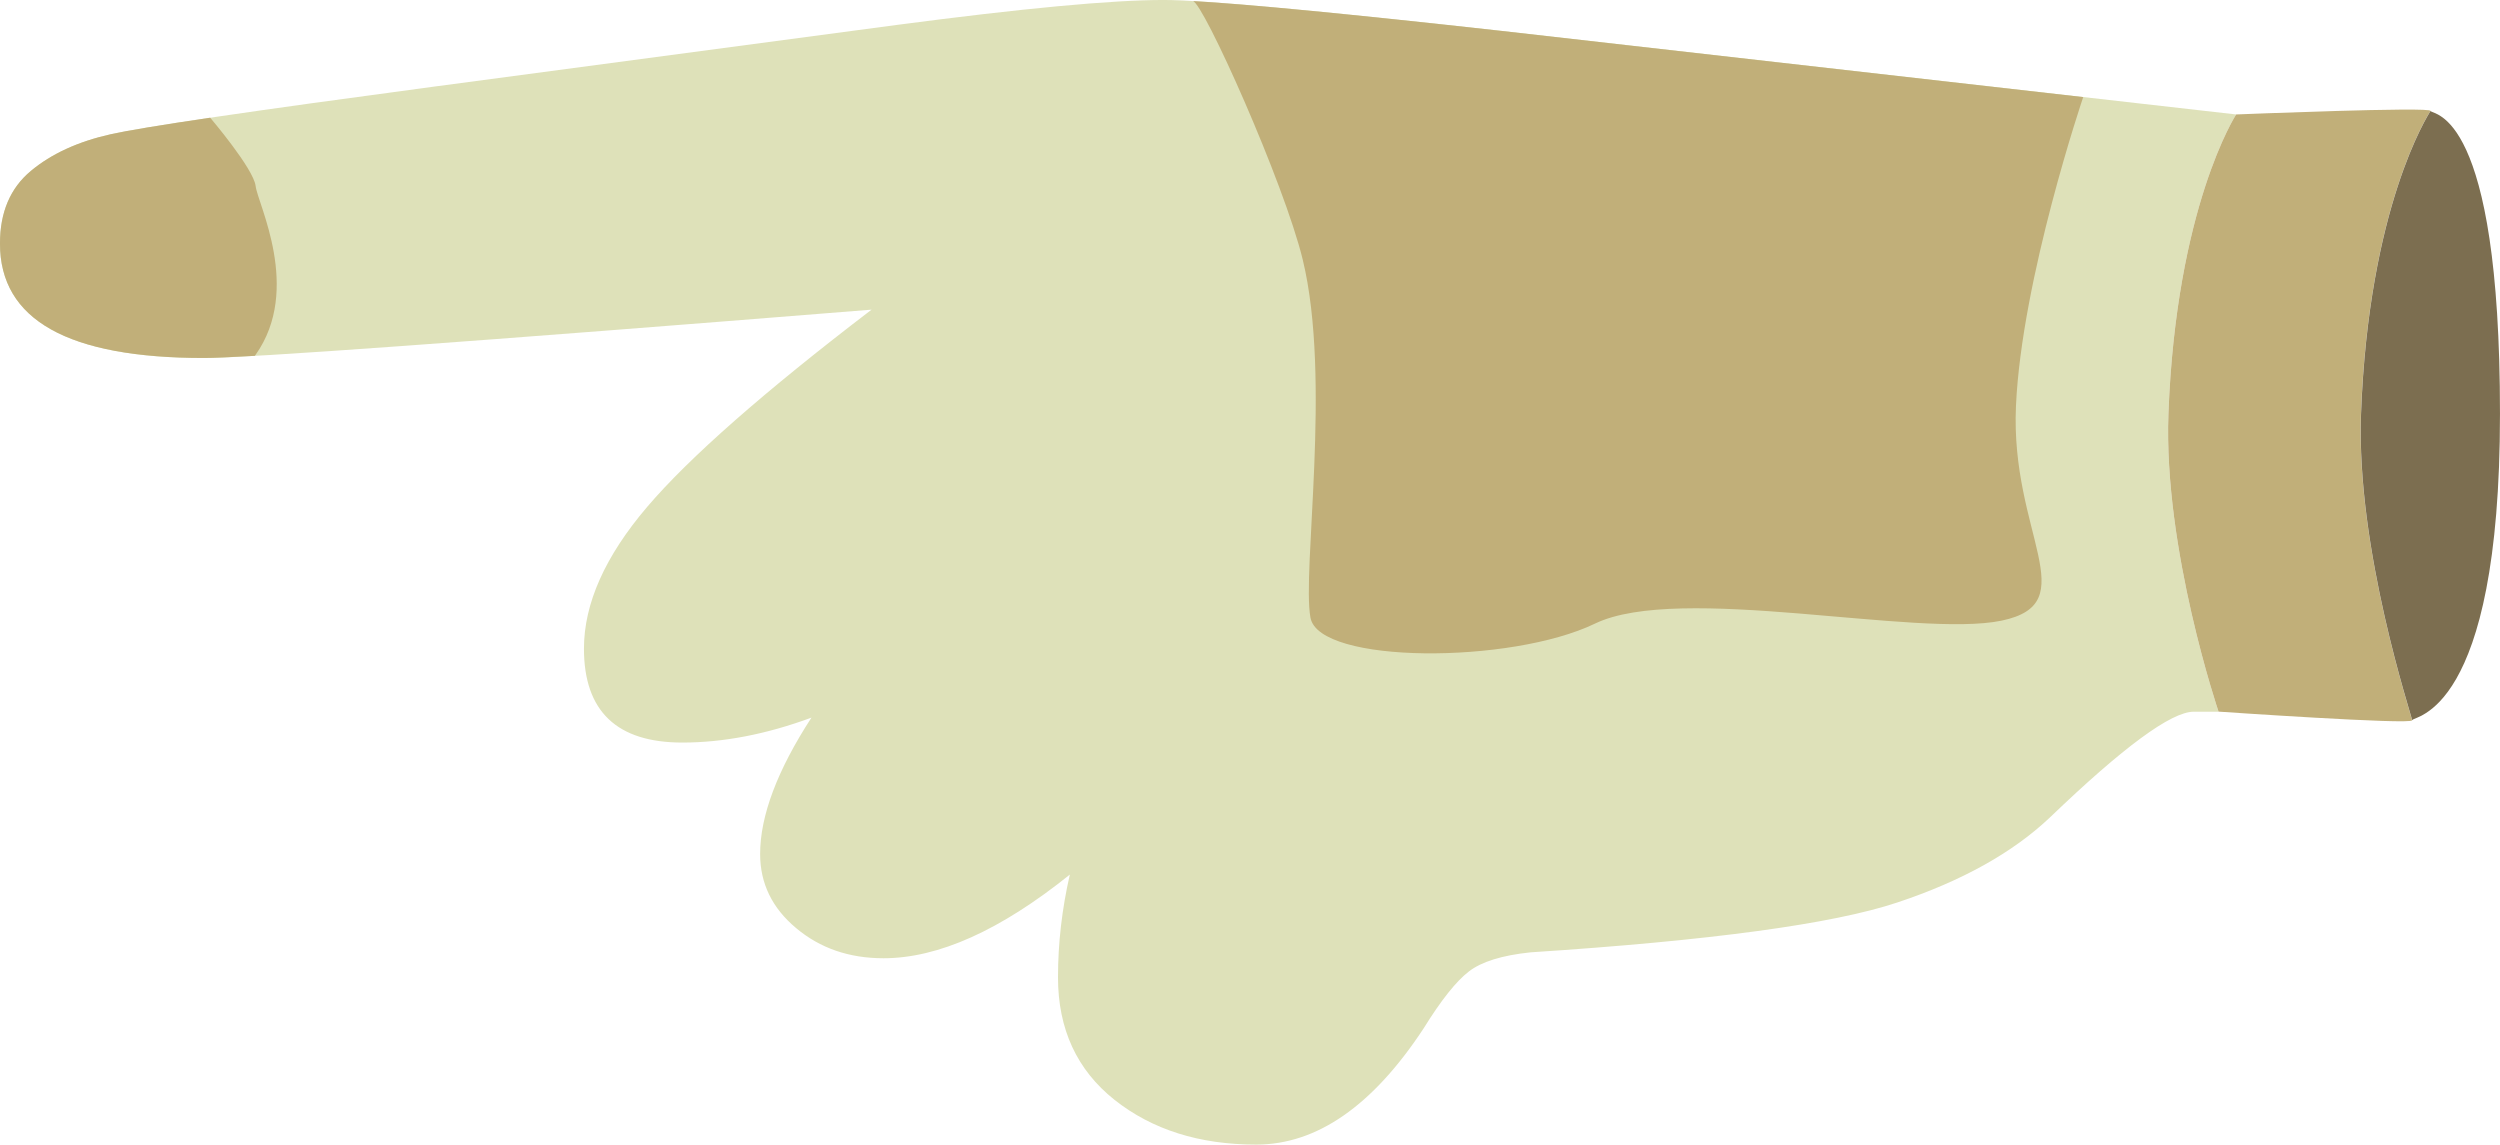
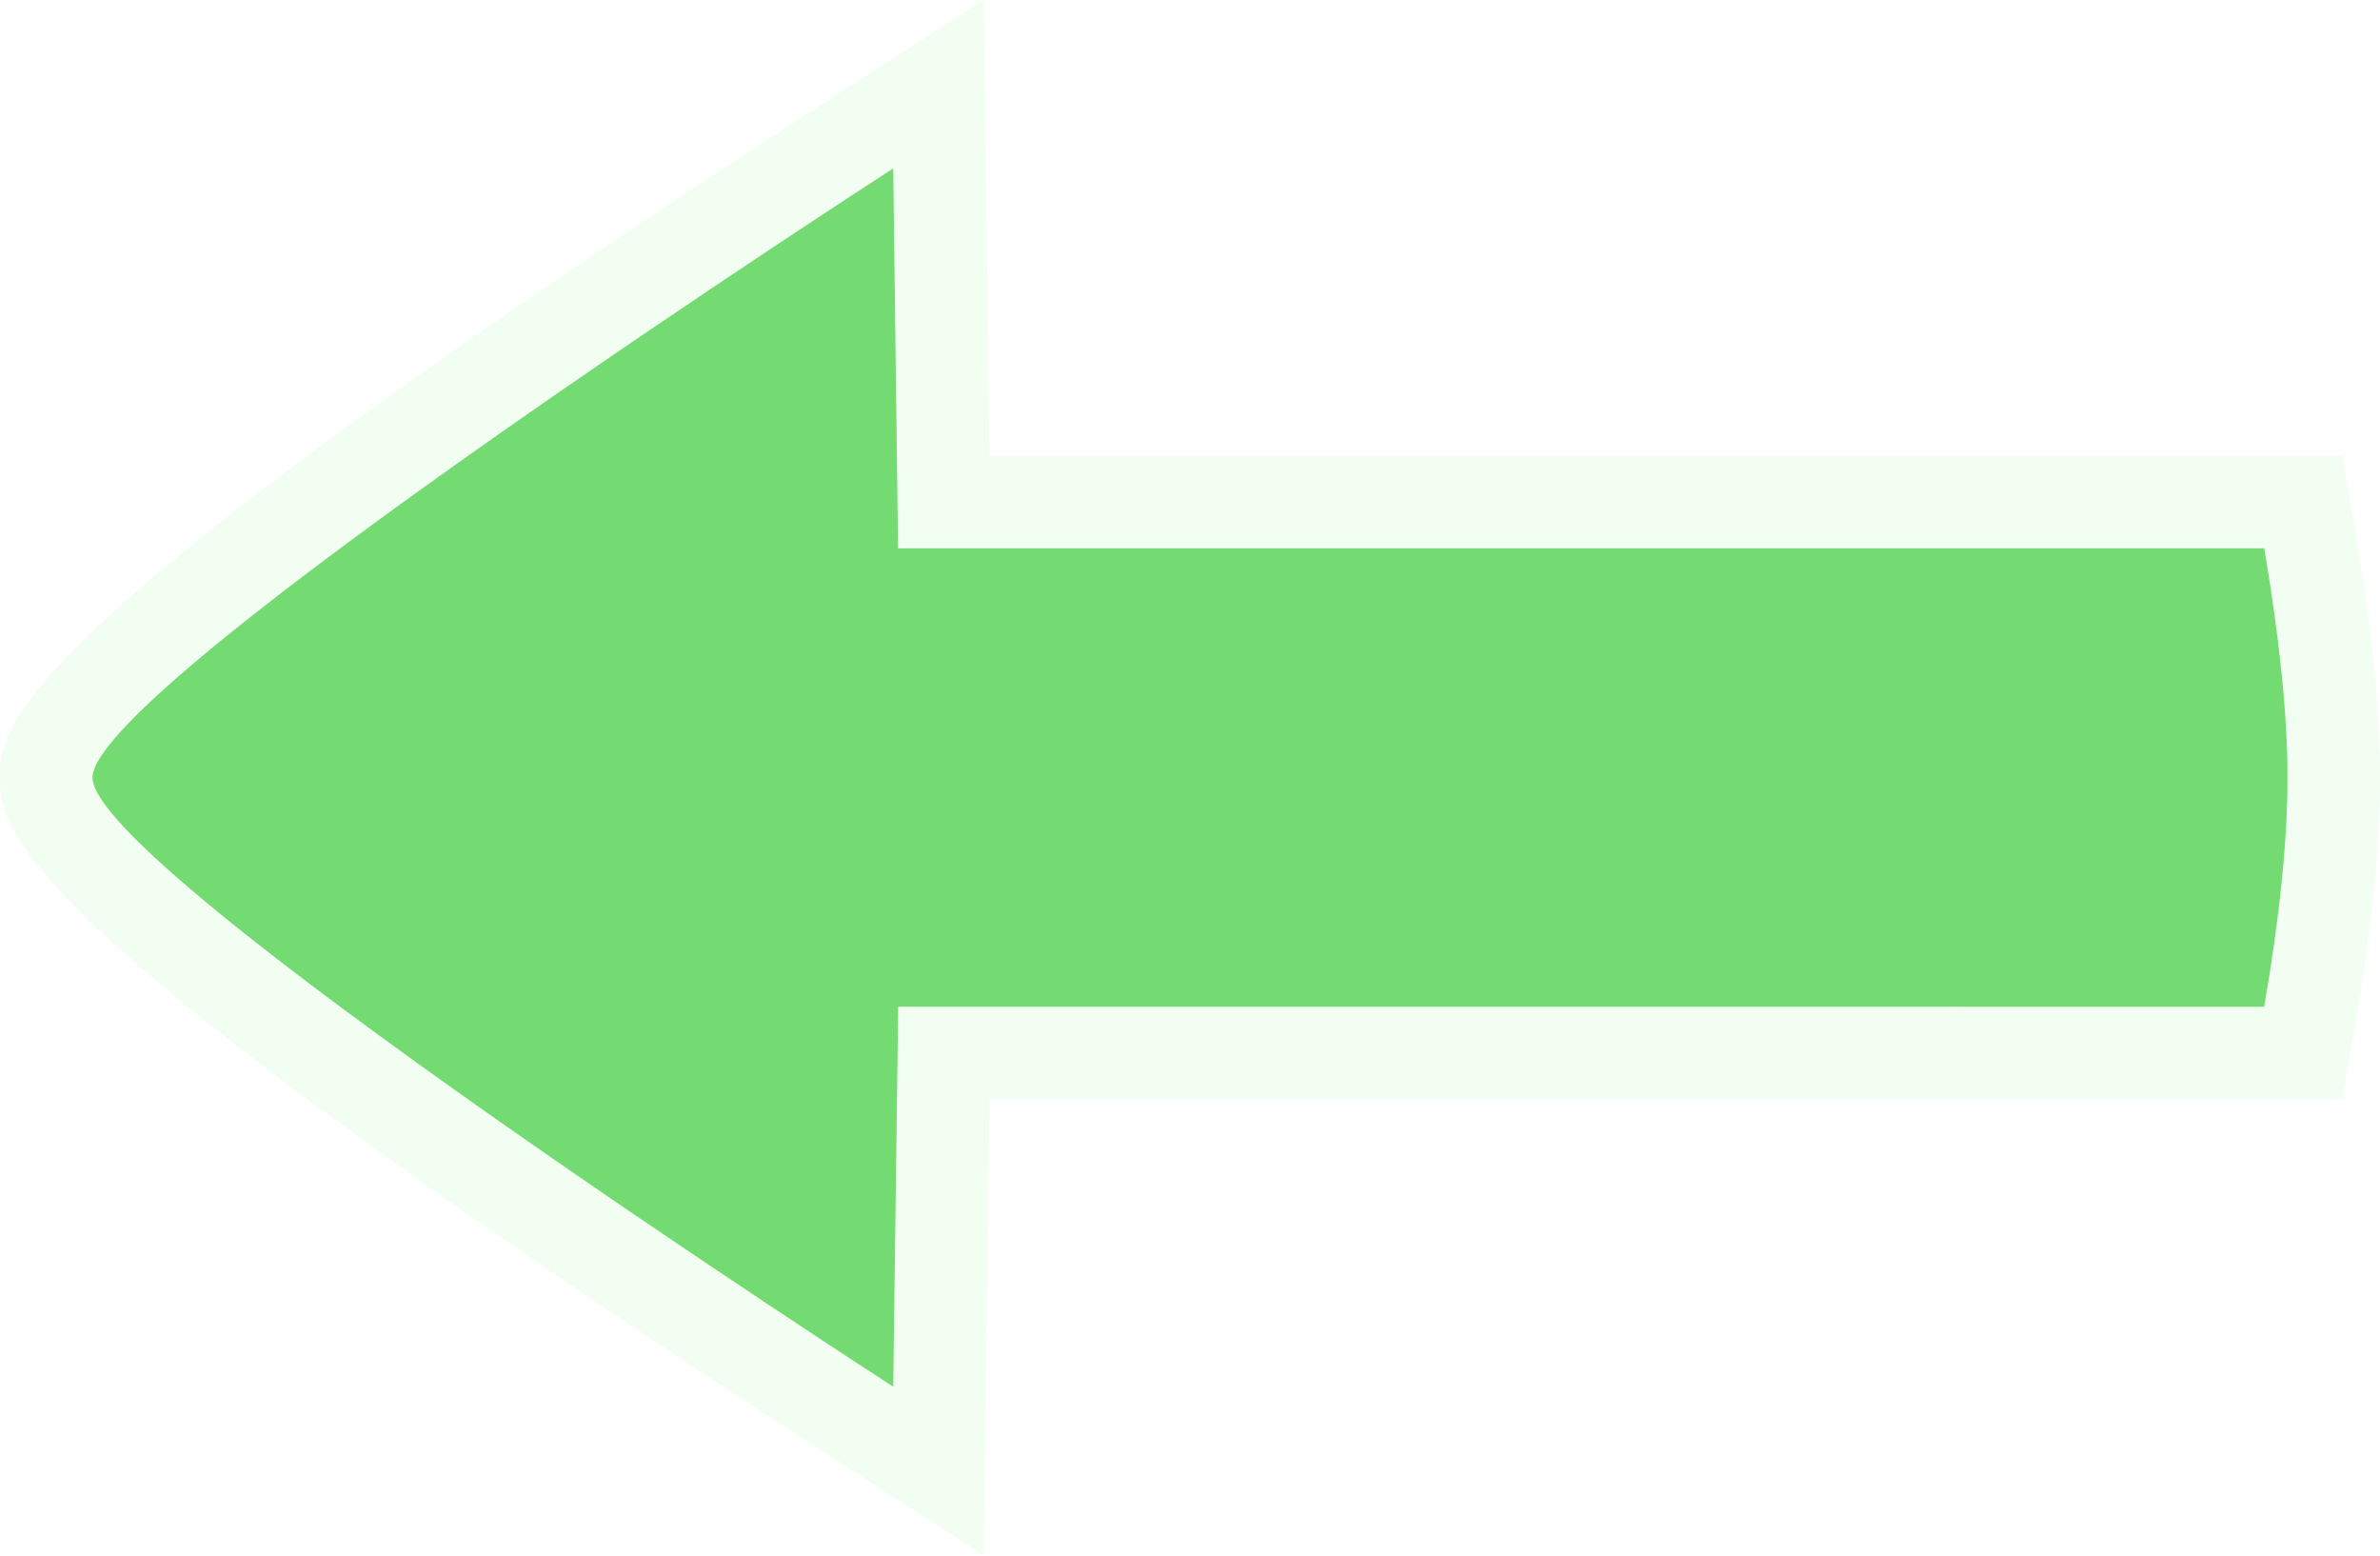
- <svg xmlns="http://www.w3.org/2000/svg" version="1.1" id="Layer_1" x="0px" y="0px" width="116.862px" height="53.504px" viewBox="106.624 -40.064 116.862 53.504" enable-background="new 106.624 -40.064 116.862 53.504" xml:space="preserve">
-   <g>
-     <g>
-       <g>
-         <path fill="#DEE1B9" d="M211.153-34.714c-0.001,0-2.804,4.312-3.166,13.992c-0.235,6.34,2.343,13.923,2.343,13.923     c0,0.001,0.001,0.002,0.001,0.004h-1.161c-1.051,0-3.293,1.648-6.721,4.941c-1.738,1.646-4.115,2.971-7.134,3.976     c-3.019,1.007-8.733,1.782-17.147,2.331c-1.326,0.139-2.287,0.435-2.881,0.894c-0.594,0.455-1.304,1.349-2.125,2.675     c-2.379,3.611-4.984,5.418-7.818,5.418c-2.654,0-4.859-0.697-6.621-2.091c-1.758-1.397-2.643-3.306-2.643-5.729     c0-1.6,0.186-3.199,0.553-4.801c-3.248,2.608-6.152,3.91-8.711,3.91c-1.604,0-2.963-0.468-4.082-1.408     c-1.123-0.937-1.684-2.09-1.684-3.463c0-1.783,0.799-3.912,2.4-6.377c-2.102,0.777-4.117,1.166-6.037,1.166     c-3.062,0-4.598-1.464-4.598-4.39c0-2.106,0.984-4.312,2.949-6.62c1.969-2.311,5.469-5.388,10.496-9.227     c-18.795,1.509-29.195,2.262-31.207,2.262c-6.357,0-9.535-1.782-9.535-5.349c0-1.463,0.479-2.595,1.441-3.395     c0.959-0.801,2.207-1.374,3.736-1.716c1.533-0.344,6.574-1.085,15.123-2.229l21.607-2.88c5.896-0.777,10.057-1.168,12.482-1.168     c1.873,0,7.131,0.481,15.775,1.441L211.153-34.714" />
-       </g>
-       <path fill="#C1AF79" d="M181.182-10.914c3.936-1.902,15.064,0.679,19-0.137c3.936-0.816,0.406-4.071,0.678-10.042    c0.271-5.972,3.143-14.432,3.143-14.432l0,0l-27.213-3.096c-7.066-0.787-11.871-1.25-14.41-1.394    c0.477,0.026,4.273,8.508,5.141,12.091c1.357,5.609-0.045,14.566,0.361,16.737C168.289-9.017,177.246-9.015,181.182-10.914z" />
-       <path fill="#C1AF79" d="M106.623-28.68c0,3.567,3.178,5.349,9.533,5.349c0.424,0,1.219-0.034,2.379-0.099    c0.014-0.018,0.023-0.035,0.039-0.052c2.172-3.065,0.09-7.069,0-7.883c-0.092-0.812-2.125-3.196-2.125-3.197    c-2.361,0.35-3.91,0.608-4.648,0.773c-1.531,0.343-2.777,0.916-3.736,1.716C107.104-31.272,106.623-30.141,106.623-28.68z" />
-     </g>
-     <path fill="#C1AF79" d="M207.987-20.722c0.362-9.68,3.165-13.992,3.166-13.992c0,0,9.204-0.373,9.081-0.164   s-2.885,4.476-3.247,14.156c-0.235,6.34,2.372,14.109,2.388,14.328s-9.045-0.405-9.045-0.405S207.752-14.382,207.987-20.722z" />
-     <path fill="#7C6E50" d="M219.379-6.394c0.016-0.219,4.106-0.163,4.106-14.328c0-14.22-3.124-13.947-3.247-14.156   c-0.123,0.209-2.885,4.476-3.247,14.156C216.756-14.382,219.363-6.612,219.379-6.394z" />
-   </g>
+ <svg xmlns="http://www.w3.org/2000/svg" version="1.1" id="Layer_1" x="0px" y="0px" width="102.899px" height="67.215px" viewBox="-3.019 -6.854 102.899 67.215" enable-background="new -3.019 -6.854 102.899 67.215" xml:space="preserve">
+   <path fill="#73DB71" d="M35.6,53.082l0.215-16.423l59.058,0.003c0.67-3.881,1.012-7.201,1.008-9.966  c-0.002-2.611-0.336-5.894-1.006-9.85l-59.066,0.001L35.6,0.426c0,0-34.619,22.328-34.619,26.329S35.6,53.082,35.6,53.082z" />
+   <path fill="#F1FEF1" d="M39.758,12.848l58.496-0.001l0.564,3.332c0.703,4.149,1.061,7.687,1.062,10.515  c0.004,2.984-0.345,6.469-1.066,10.649l-0.573,3.319l-58.478-0.003L39.505,60.36l-6.073-3.917  C-3.019,32.935-3.019,28.914-3.019,26.754s0-6.18,36.451-29.69l6.076-3.919L39.758,12.848z" />
+   <path fill="#73DB71" d="M35.6,53.082l0.215-16.423l59.058,0.003c0.67-3.881,1.012-7.201,1.008-9.966  c-0.002-2.611-0.336-5.894-1.006-9.85l-59.066,0.001L35.6,0.426c0,0-34.619,22.328-34.619,26.329S35.6,53.082,35.6,53.082z" />
</svg>
